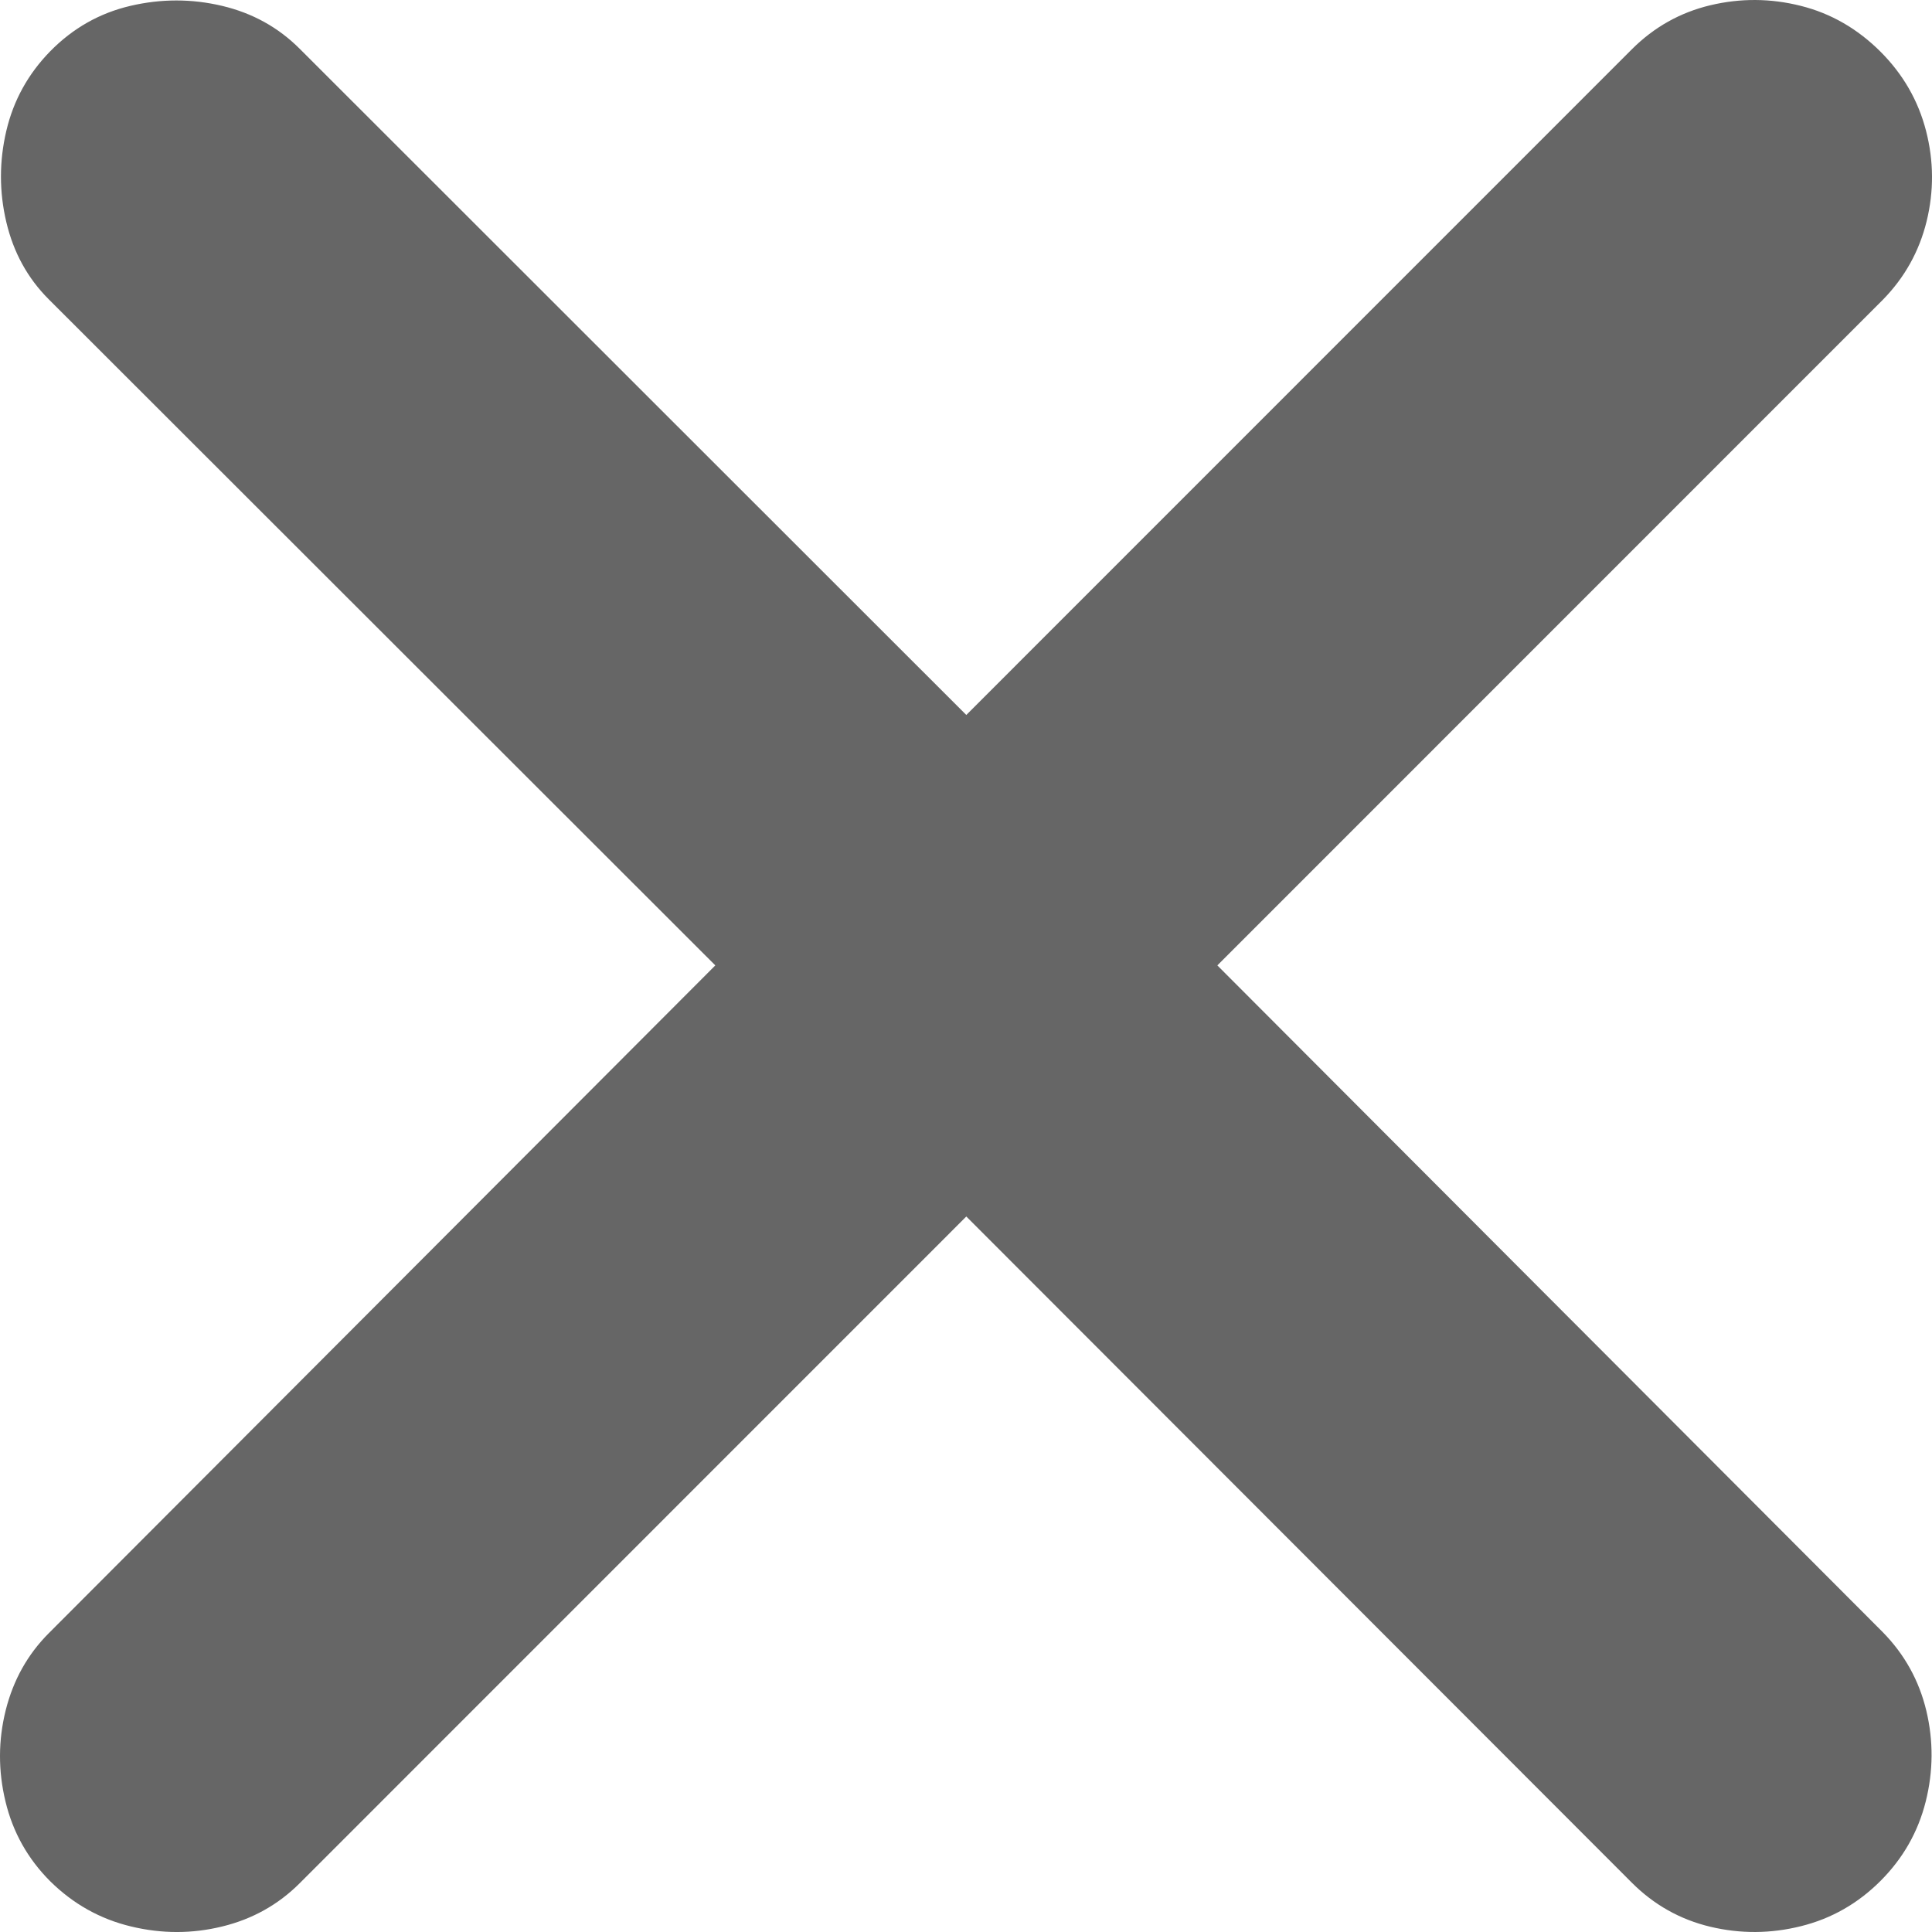
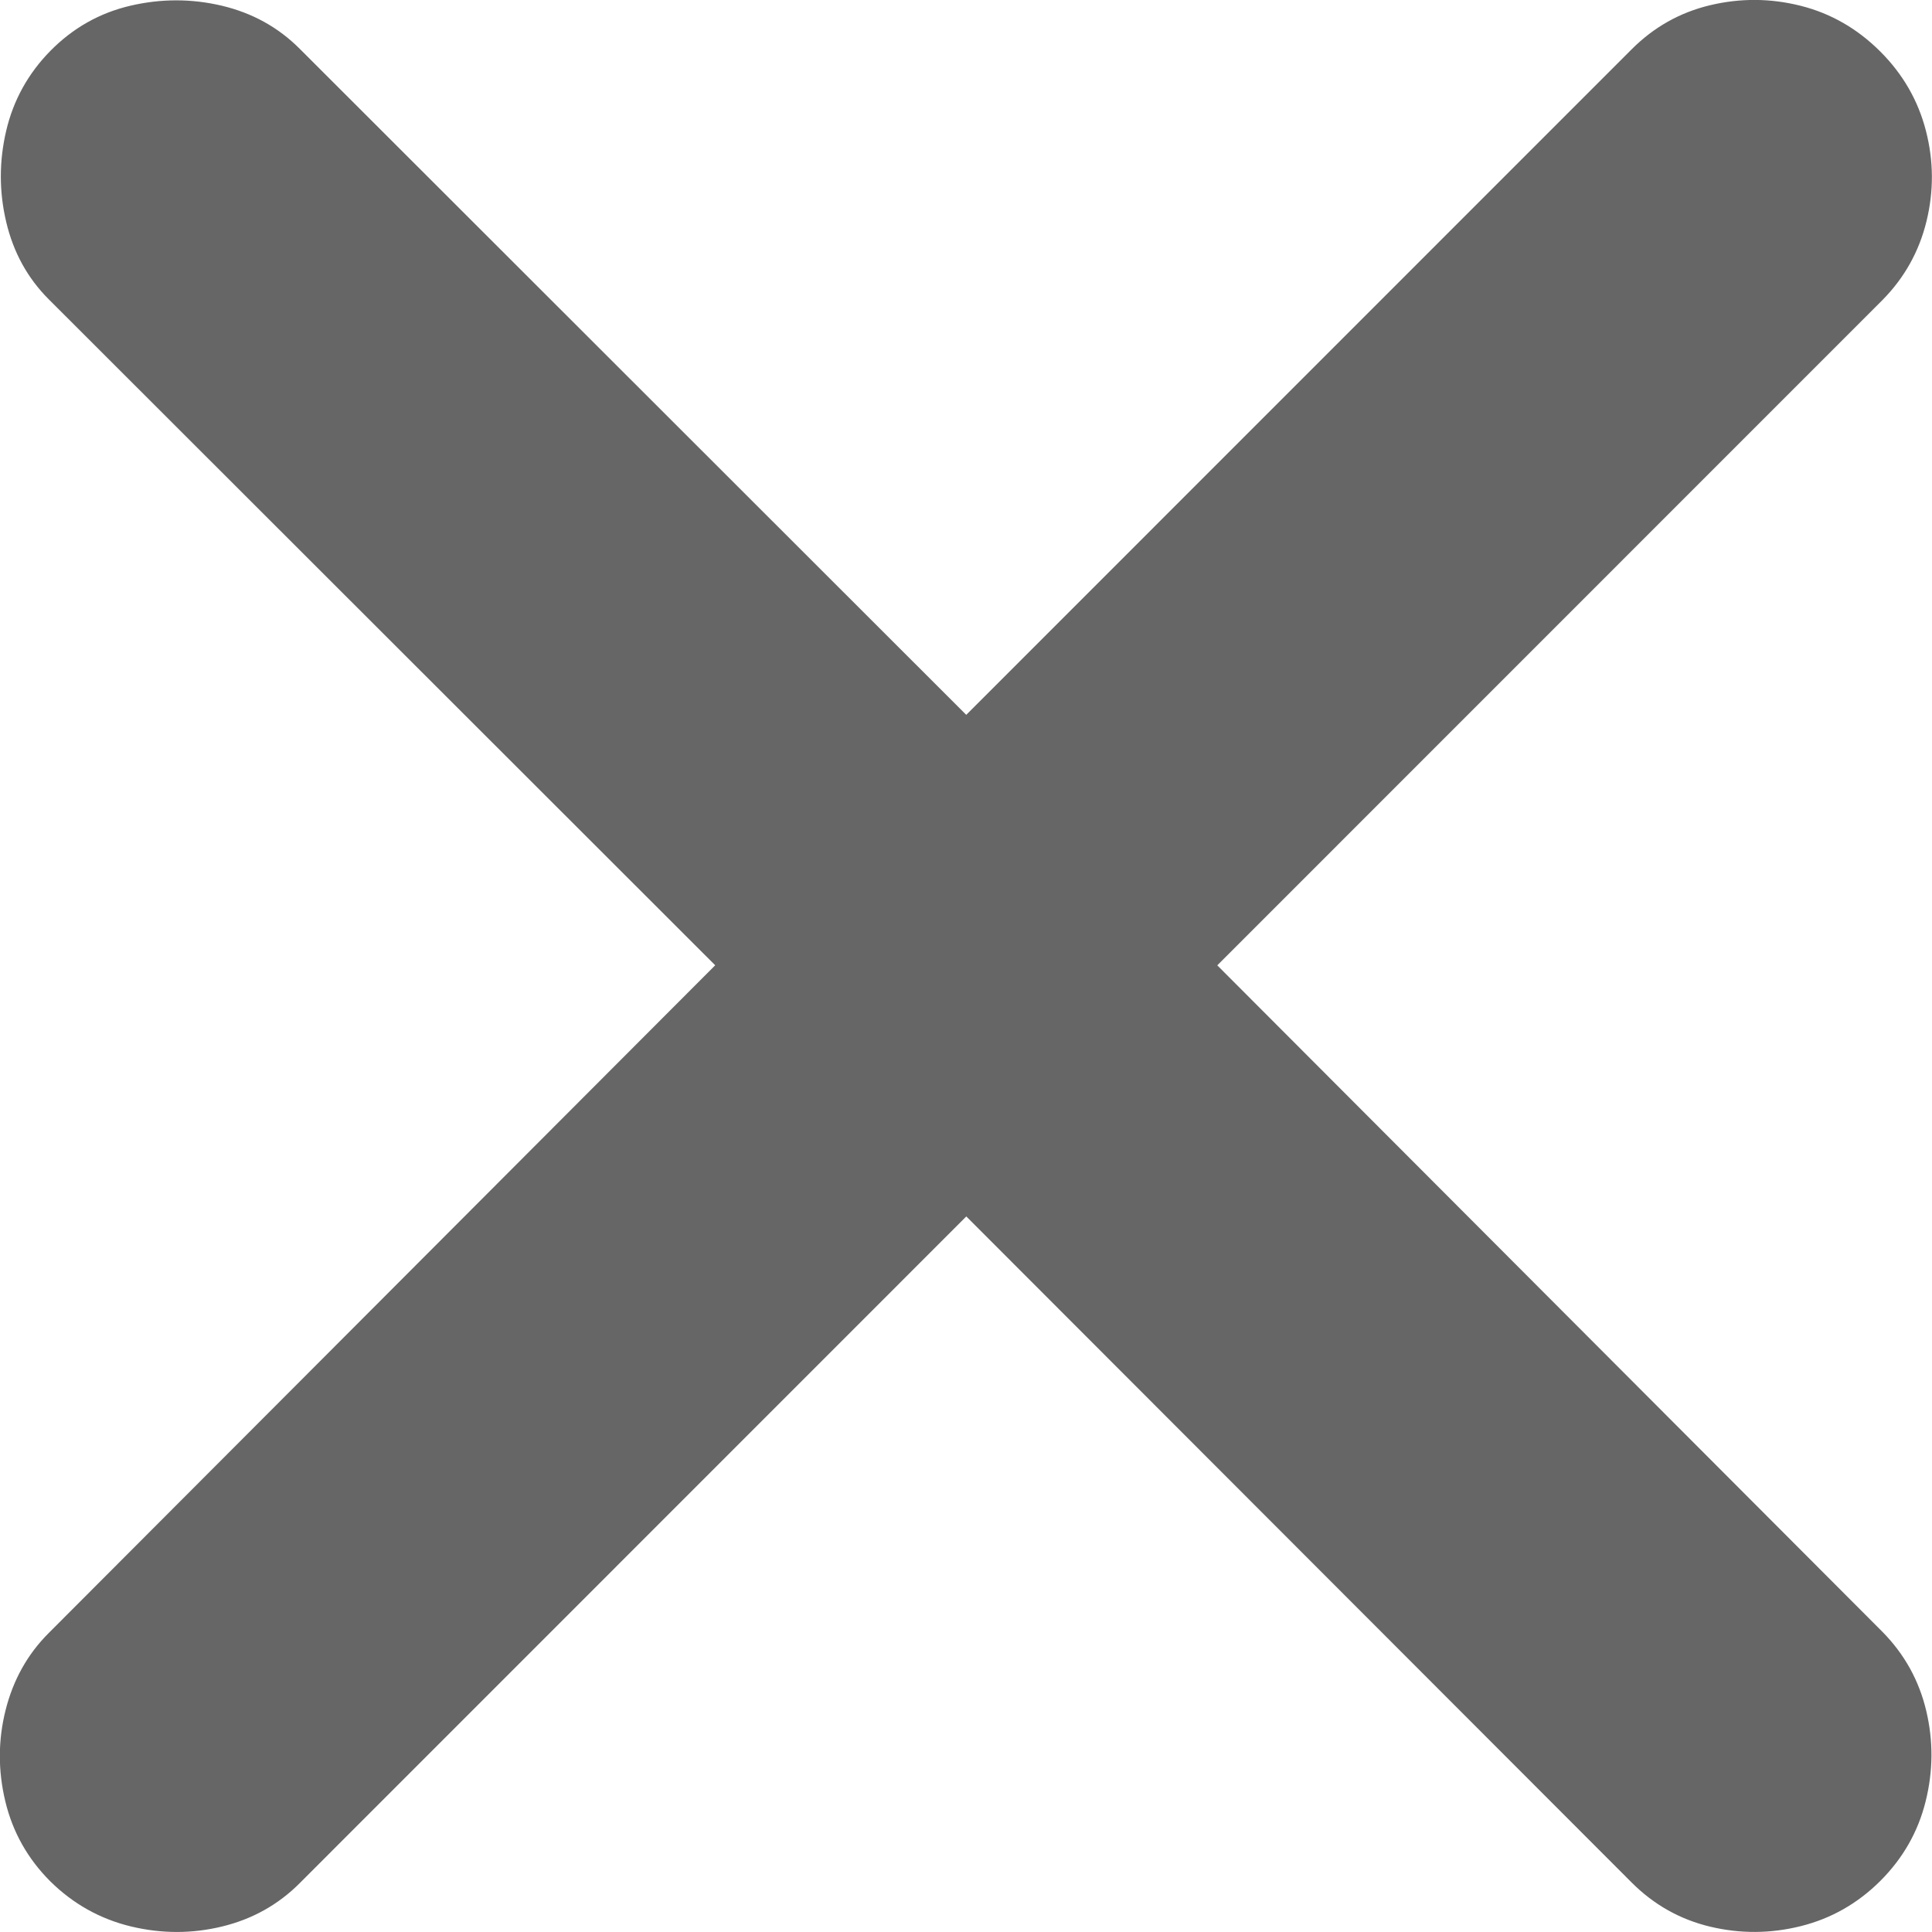
- <svg xmlns="http://www.w3.org/2000/svg" width="32" height="32" viewBox="0 0 32 32">
-   <g>
-     <path d="M .835 31.163 C 1.215 31.537 1.66 31.786 2.169 31.908 C 2.679 32.031 3.183 32.031 3.683 31.908 C 4.182 31.786 4.609 31.547 4.964 31.192 L 16.005 20.149 L 27.028 31.183 C 27.395 31.55 27.829 31.794 28.328 31.913 C 28.828 32.032 29.329 32.029 29.832 31.903 C 30.335 31.778 30.773 31.528 31.147 31.154 C 31.521 30.78 31.77 30.341 31.896 29.839 C 32.022 29.336 32.025 28.834 31.906 28.335 C 31.786 27.835 31.546 27.402 31.185 27.034 L 20.163 15.99 L 31.185 4.966 C 31.546 4.598 31.788 4.165 31.911 3.665 C 32.033 3.166 32.03 2.666 31.901 2.166 C 31.772 1.667 31.521 1.23 31.147 .856 C 30.766 .476 30.326 .222 29.827 .097 C 29.327 -.029 28.828 -.032 28.328 .087 C 27.829 .206 27.395 .45 27.028 .817 L 16.005 11.842 L 4.964 .808 C 4.609 .453 4.181 .216 3.678 .097 C 3.175 -.022 2.669 -.022 2.16 .097 C 1.651 .216 1.209 .466 .835 .846 C .468 1.22 .224 1.66 .105 2.166 C -.014 2.672 -.014 3.177 .105 3.68 C .224 4.183 .458 4.608 .806 4.956 L 11.848 15.99 L .806 27.053 C .458 27.402 .221 27.825 .095 28.325 C -.03 28.825 -.032 29.329 .091 29.839 C .213 30.348 .461 30.79 .835 31.163 Z" fill="black" opacity=".6" />
-   </g>
+ <svg xmlns="http://www.w3.org/2000/svg" height="32" viewBox="0 0 32 32" width="32">
+   <path d="m.835 31.163c.38.374.825.622 1.334.745.509.122 1.014.122 1.513 0 .5-.122.927-.361 1.281-.716l11.042-11.044 11.022 11.034c.367.367.801.611 1.3.73.5.119 1.001.116 1.503-.01.503-.126.941-.376 1.315-.749.374-.374.624-.812.749-1.315.126-.503.129-1.004.01-1.504-.119-.5-.359-.933-.72-1.301l-11.022-11.044 11.022-11.024c.361-.367.603-.801.725-1.301.122-.5.119-.999-.01-1.499-.129-.5-.38-.936-.754-1.31-.38-.38-.82-.633-1.32-.759-.5-.126-.999-.129-1.499-.01-.5.119-.933.363-1.3.73l-11.022 11.024-11.042-11.034c-.355-.355-.783-.591-1.286-.711-.503-.119-1.009-.119-1.518 0-.509.119-.951.369-1.325.749-.367.374-.611.814-.73 1.32-.119.506-.119 1.011 0 1.513.119.503.353.928.701 1.277l11.042 11.034-11.042 11.063c-.348.348-.585.772-.711 1.272s-.127 1.004-.005 1.513.371.951.745 1.325z" opacity=".6" />
</svg>
